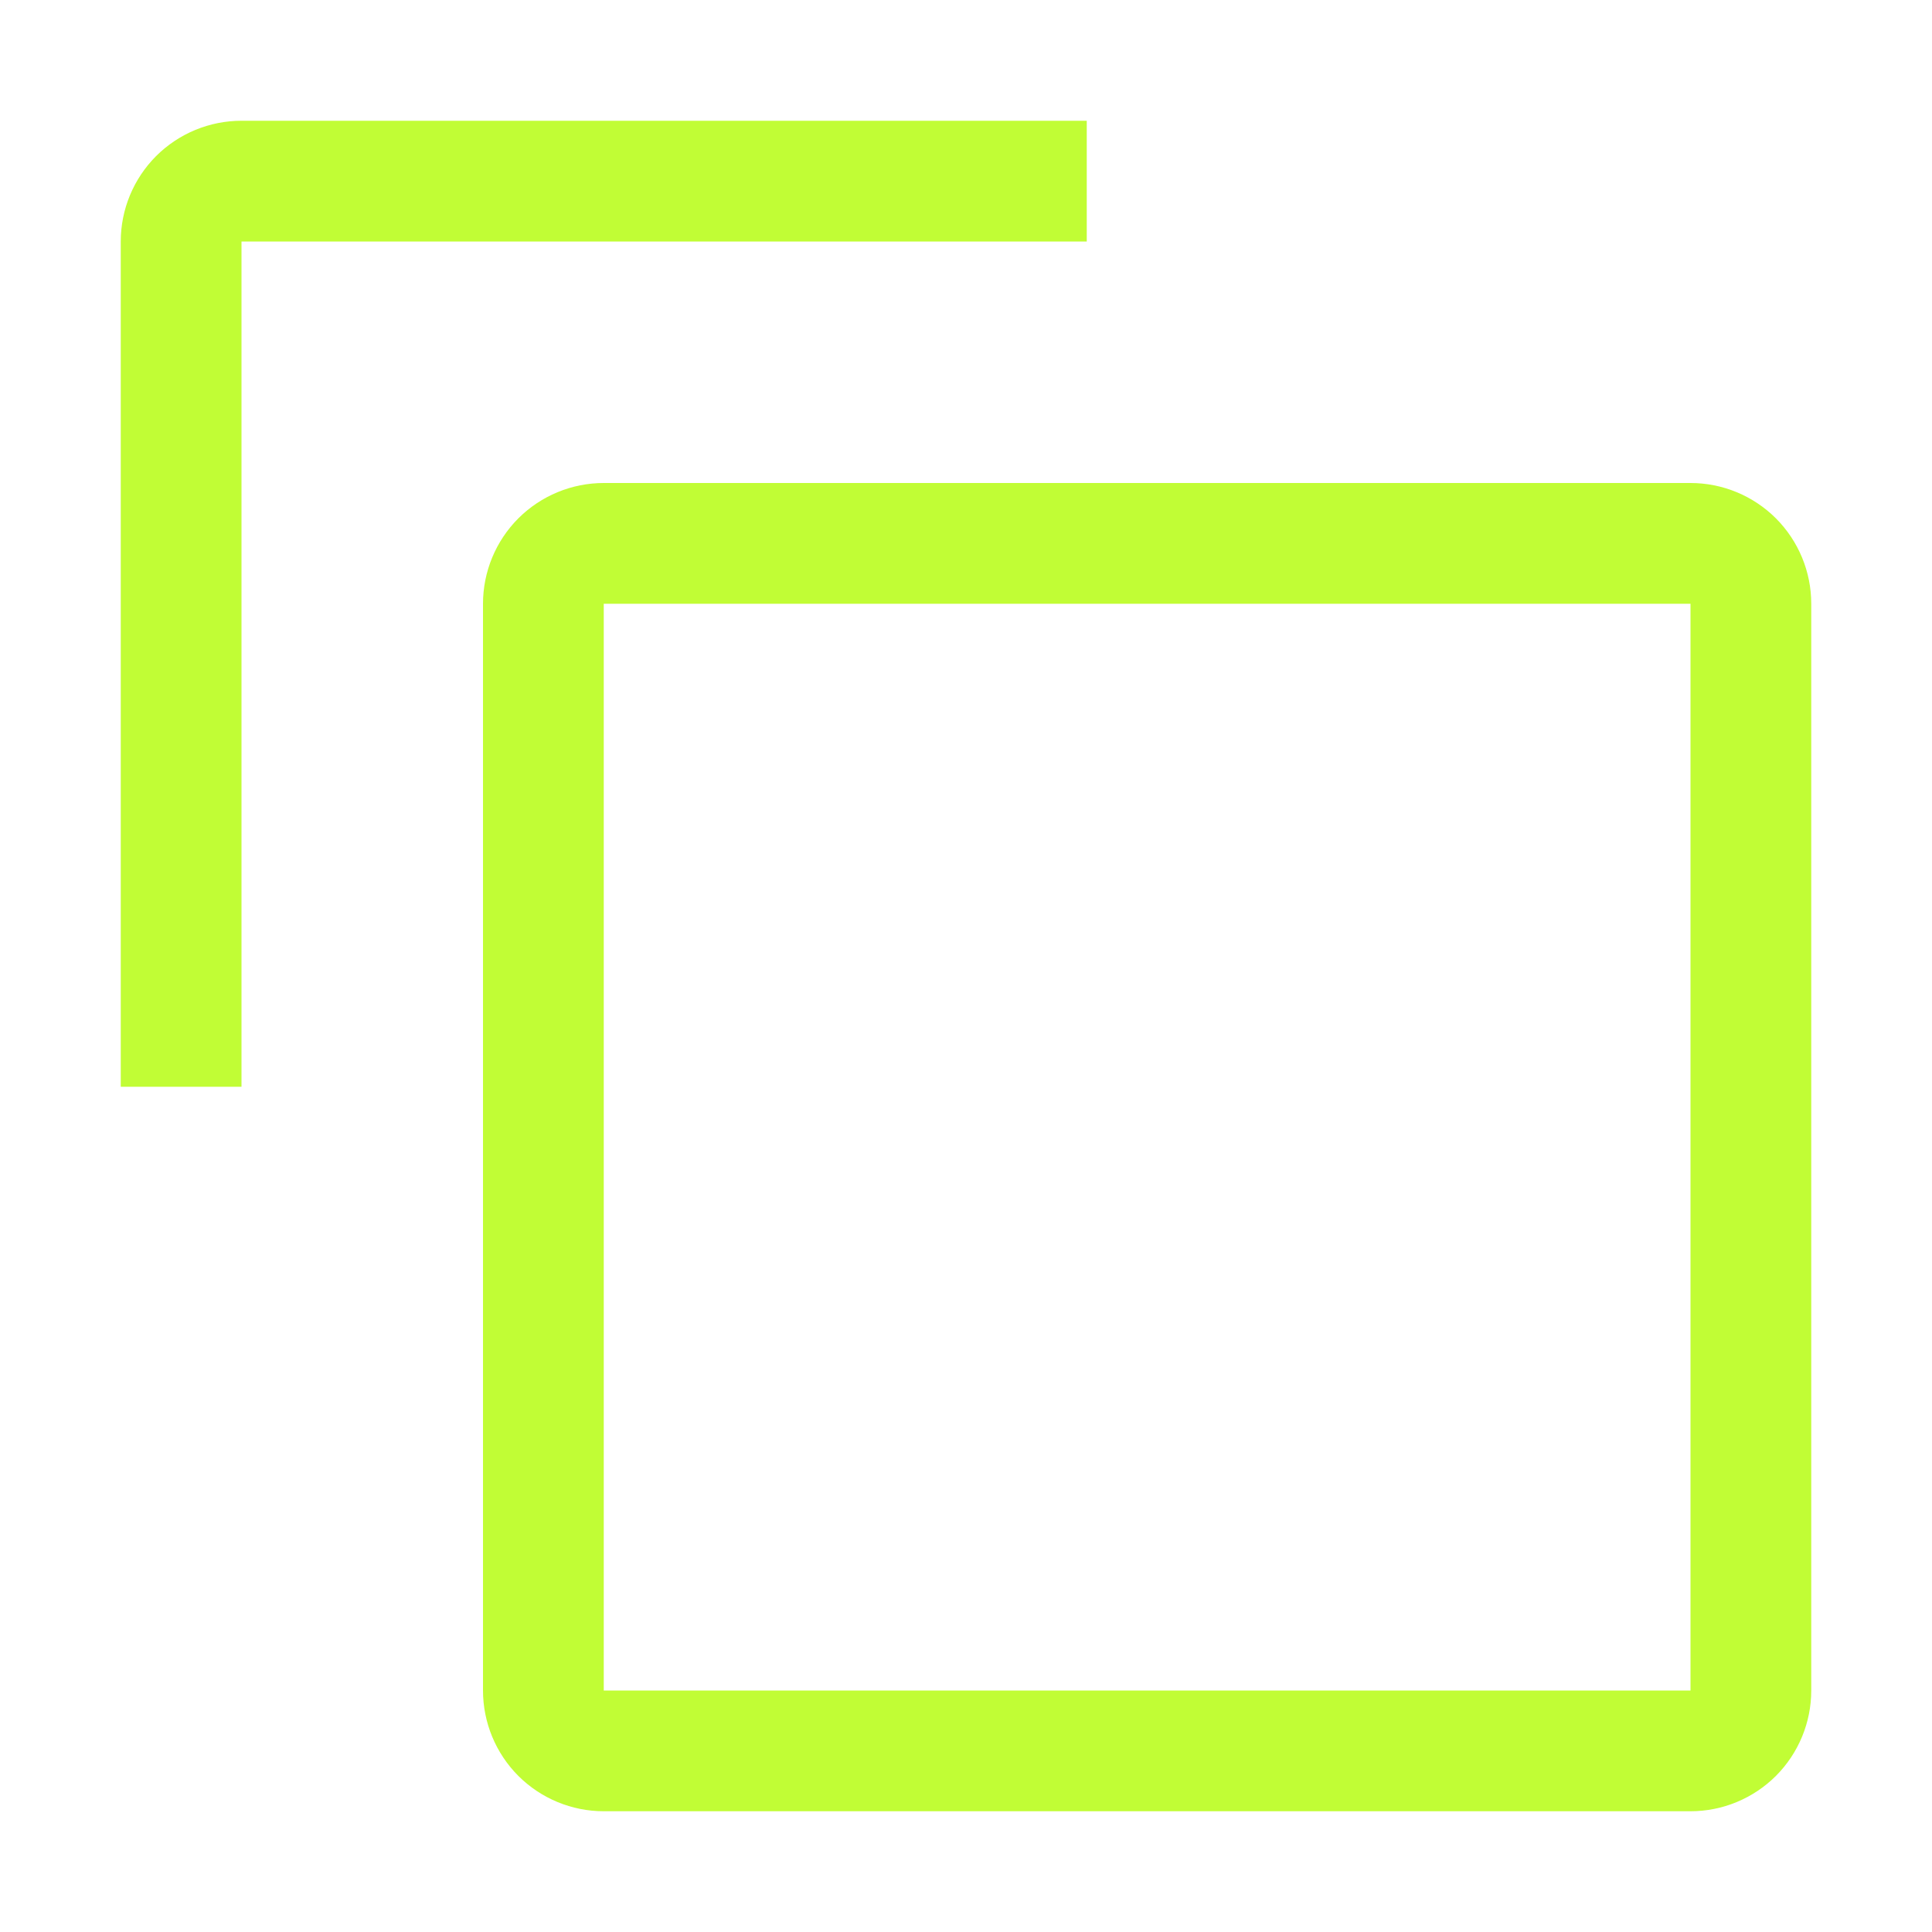
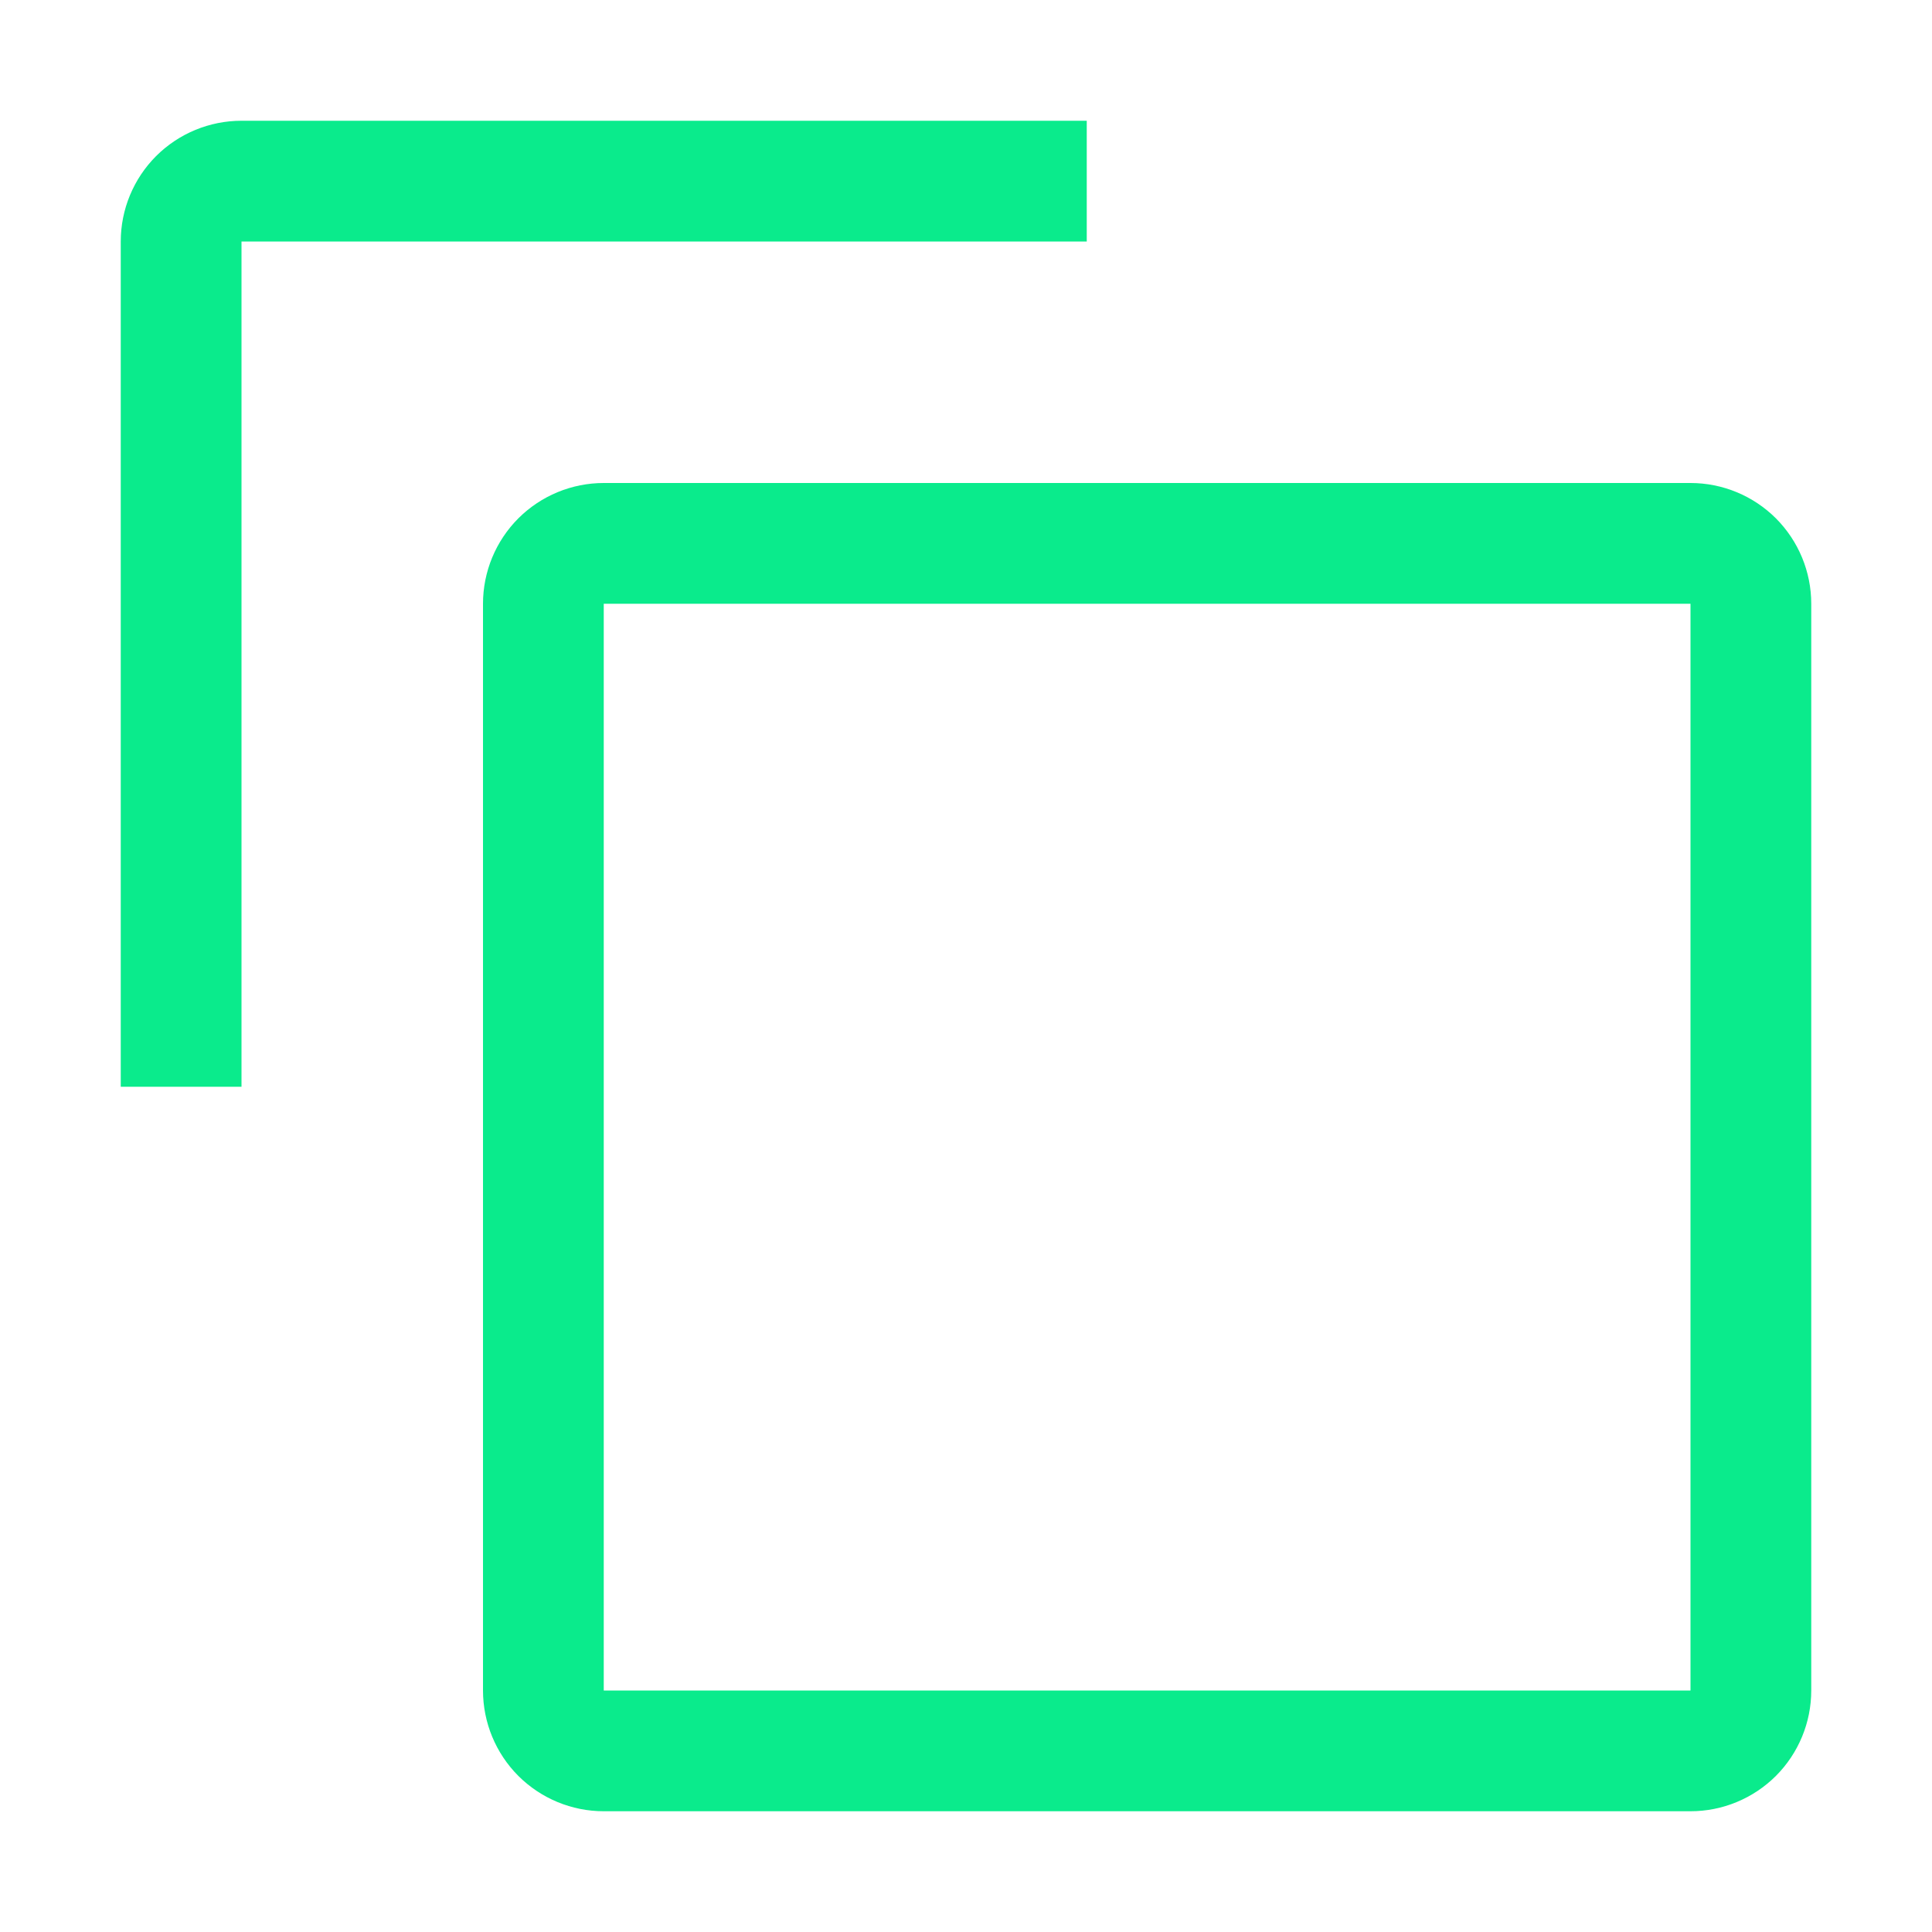
<svg xmlns="http://www.w3.org/2000/svg" width="24" height="24" viewBox="0 0 24 24" fill="none">
-   <path d="M21 7.5V21H7.5V7.5H21ZM21 6H7.5C7.102 6 6.721 6.158 6.439 6.439C6.158 6.721 6 7.102 6 7.5V21C6 21.398 6.158 21.779 6.439 22.061C6.721 22.342 7.102 22.5 7.5 22.5H21C21.398 22.5 21.779 22.342 22.061 22.061C22.342 21.779 22.5 21.398 22.5 21V7.5C22.5 7.102 22.342 6.721 22.061 6.439C21.779 6.158 21.398 6 21 6Z" fill="#C1FD35" />
-   <path d="M3 13.5H1.5V3C1.5 2.602 1.658 2.221 1.939 1.939C2.221 1.658 2.602 1.5 3 1.5H13.5V3H3V13.5Z" fill="#C1FD35" />
+   <path d="M21 7.5V21H7.5V7.5H21ZM21 6H7.5C7.102 6 6.721 6.158 6.439 6.439C6.158 6.721 6 7.102 6 7.5V21C6 21.398 6.158 21.779 6.439 22.061C6.721 22.342 7.102 22.5 7.5 22.5H21C21.398 22.5 21.779 22.342 22.061 22.061C22.342 21.779 22.5 21.398 22.5 21V7.5C22.5 7.102 22.342 6.721 22.061 6.439C21.779 6.158 21.398 6 21 6Z" fill="#0aeb8c" />
+   <path d="M3 13.5H1.5V3C1.5 2.602 1.658 2.221 1.939 1.939C2.221 1.658 2.602 1.5 3 1.5H13.5V3H3V13.5Z" fill="#0aeb8c" />
</svg>
